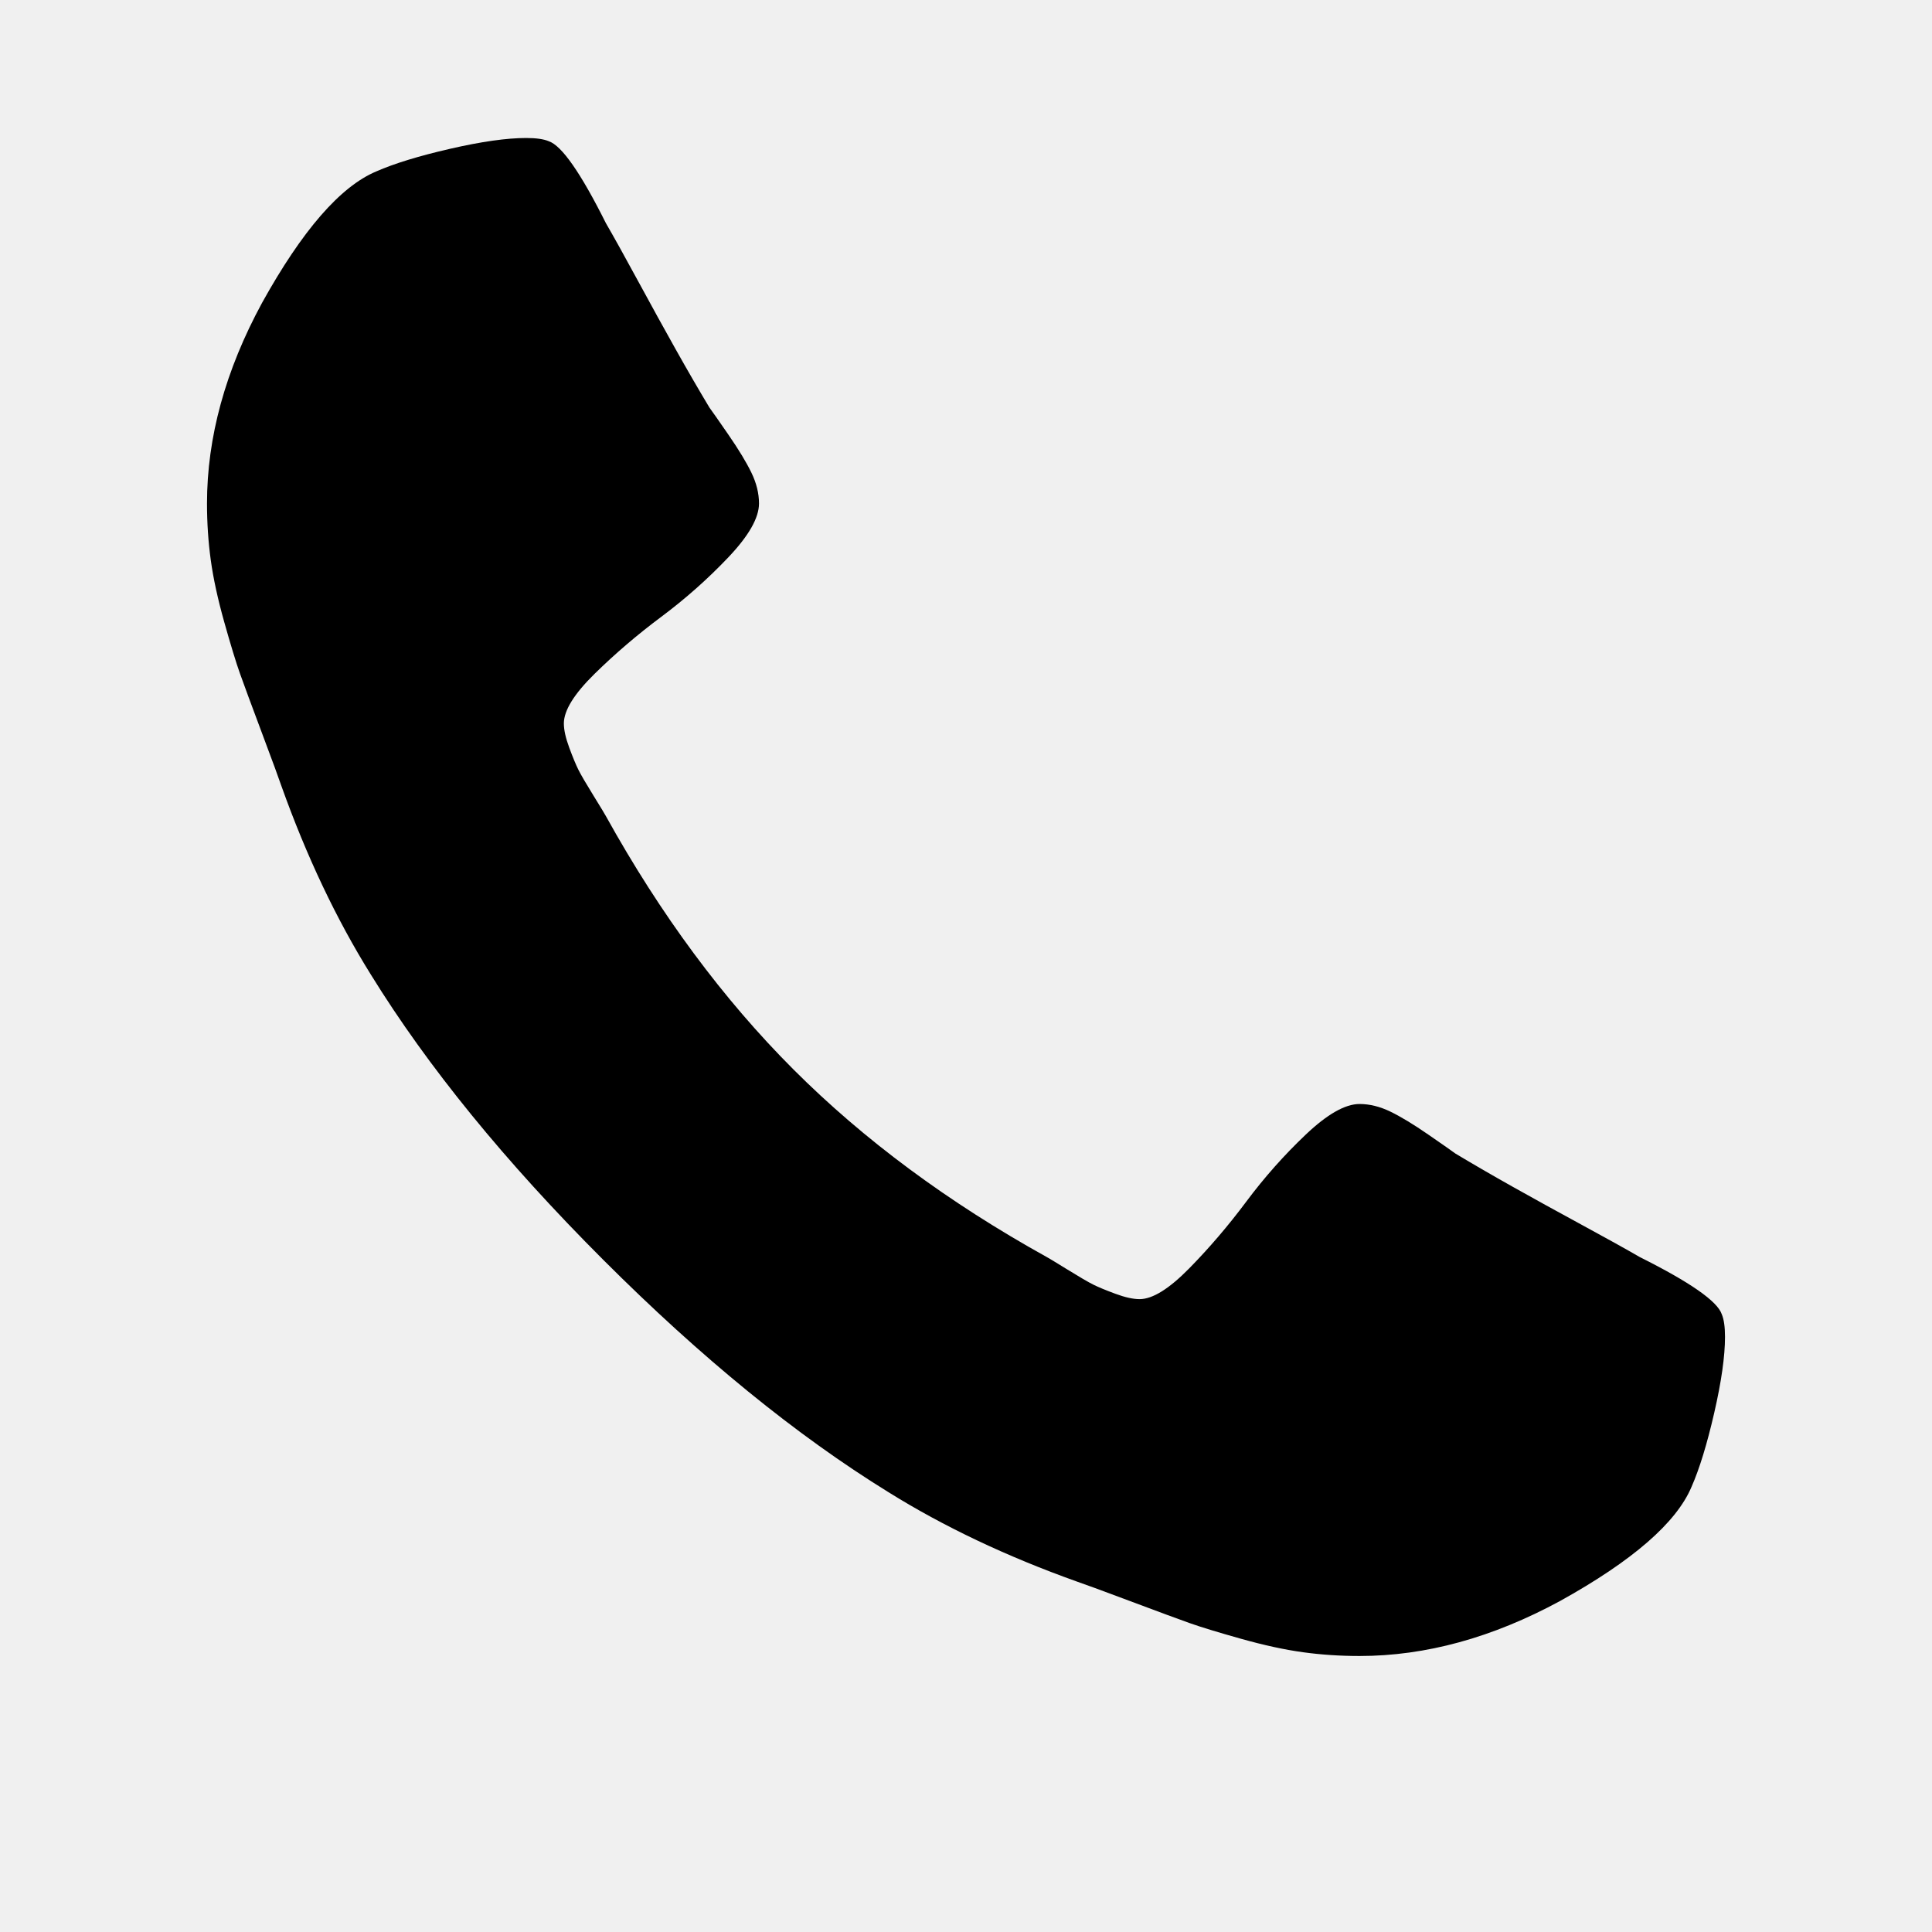
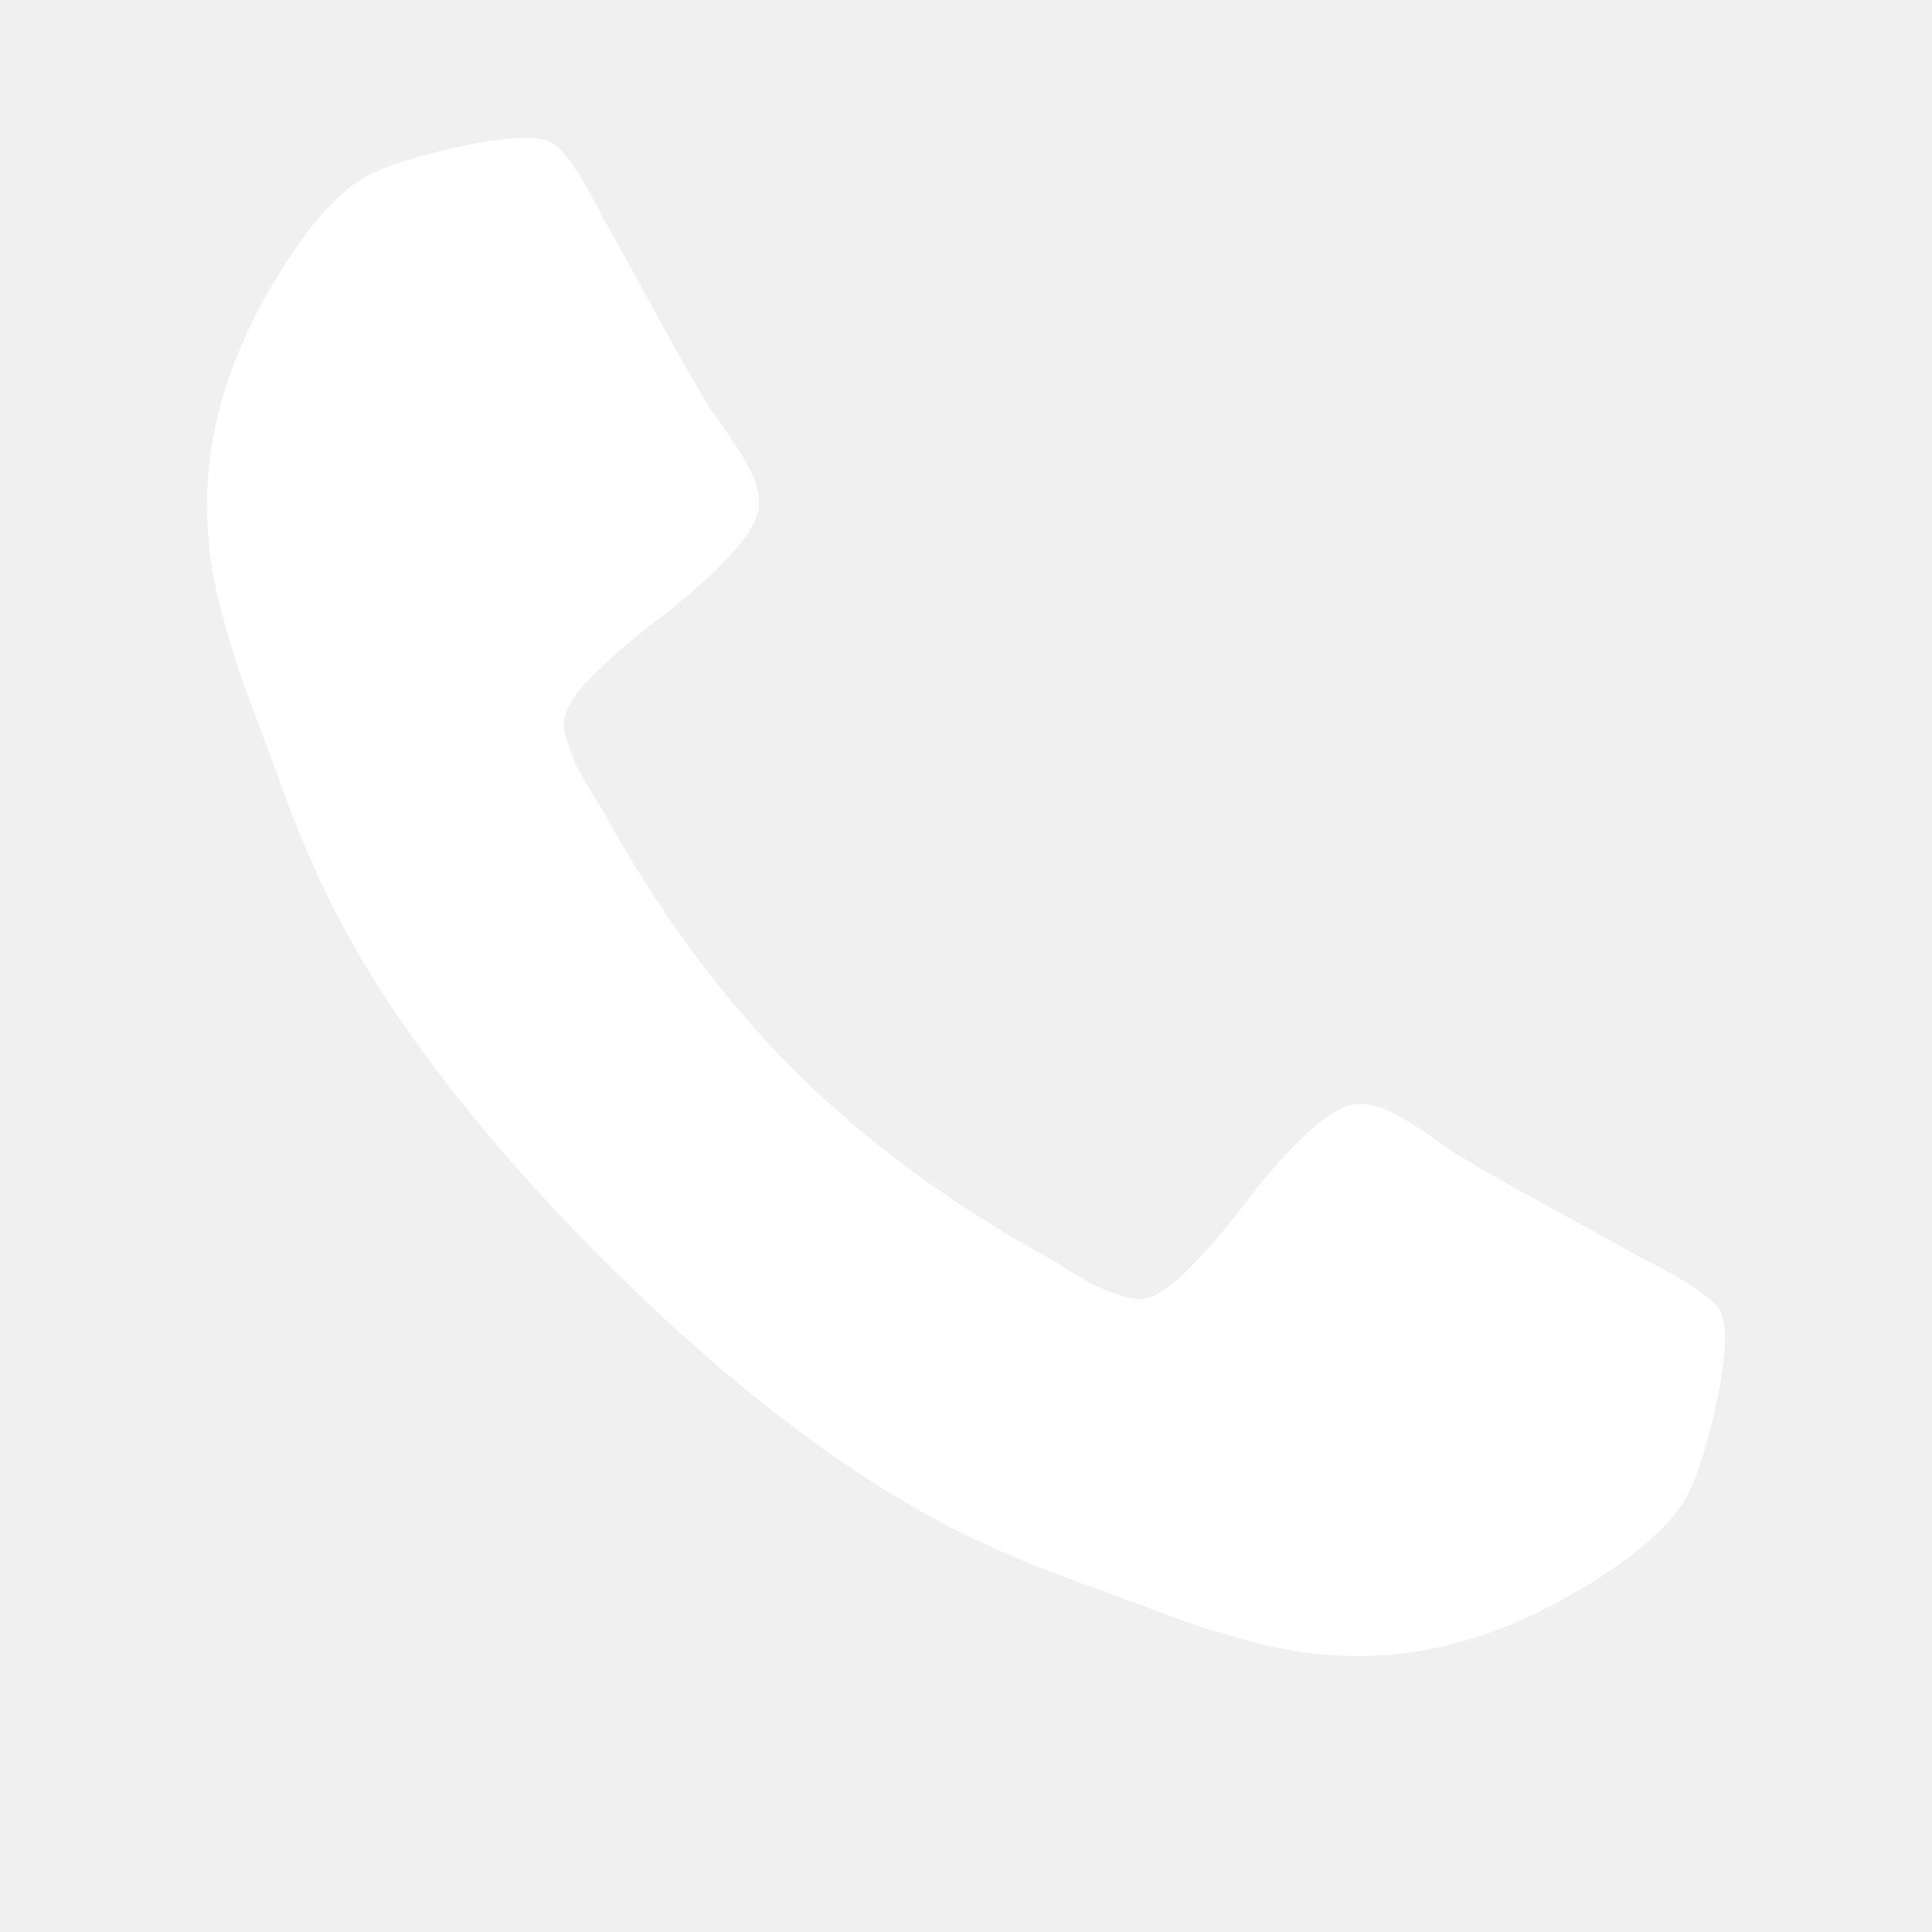
- <svg xmlns="http://www.w3.org/2000/svg" height="30" viewBox="0 0 1792 1792" width="30">
+ <svg xmlns="http://www.w3.org/2000/svg" height="30" fill="white" viewBox="0 0 1792 1792" width="30">
  <path d="M1600 1240q0 27-10 70.5t-21 68.5q-21 50-122 106-94 51-186 51-27 0-52.5-3.5t-57.5-12.5-47.5-14.5-55.5-20.5-49-18q-98-35-175-83-128-79-264.5-215.5t-215.5-264.5q-48-77-83-175-3-9-18-49t-20.5-55.5-14.5-47.5-12.5-57.5-3.5-52.5q0-92 51-186 56-101 106-122 25-11 68.5-21t70.5-10q14 0 21 3 18 6 53 76 11 19 30 54t35 63.5 31 53.5q3 4 17.5 25t21.5 35.5 7 28.5q0 20-28.5 50t-62 55-62 53-28.5 46q0 9 5 22.5t8.5 20.5 14 24 11.5 19q76 137 174 235t235 174q2 1 19 11.5t24 14 20.5 8.5 22.5 5q18 0 46-28.5t53-62 55-62 50-28.5q14 0 28.5 7t35.5 21.5 25 17.5q25 15 53.5 31t63.5 35 54 30q70 35 76 53 3 7 3 21z" />
</svg>
